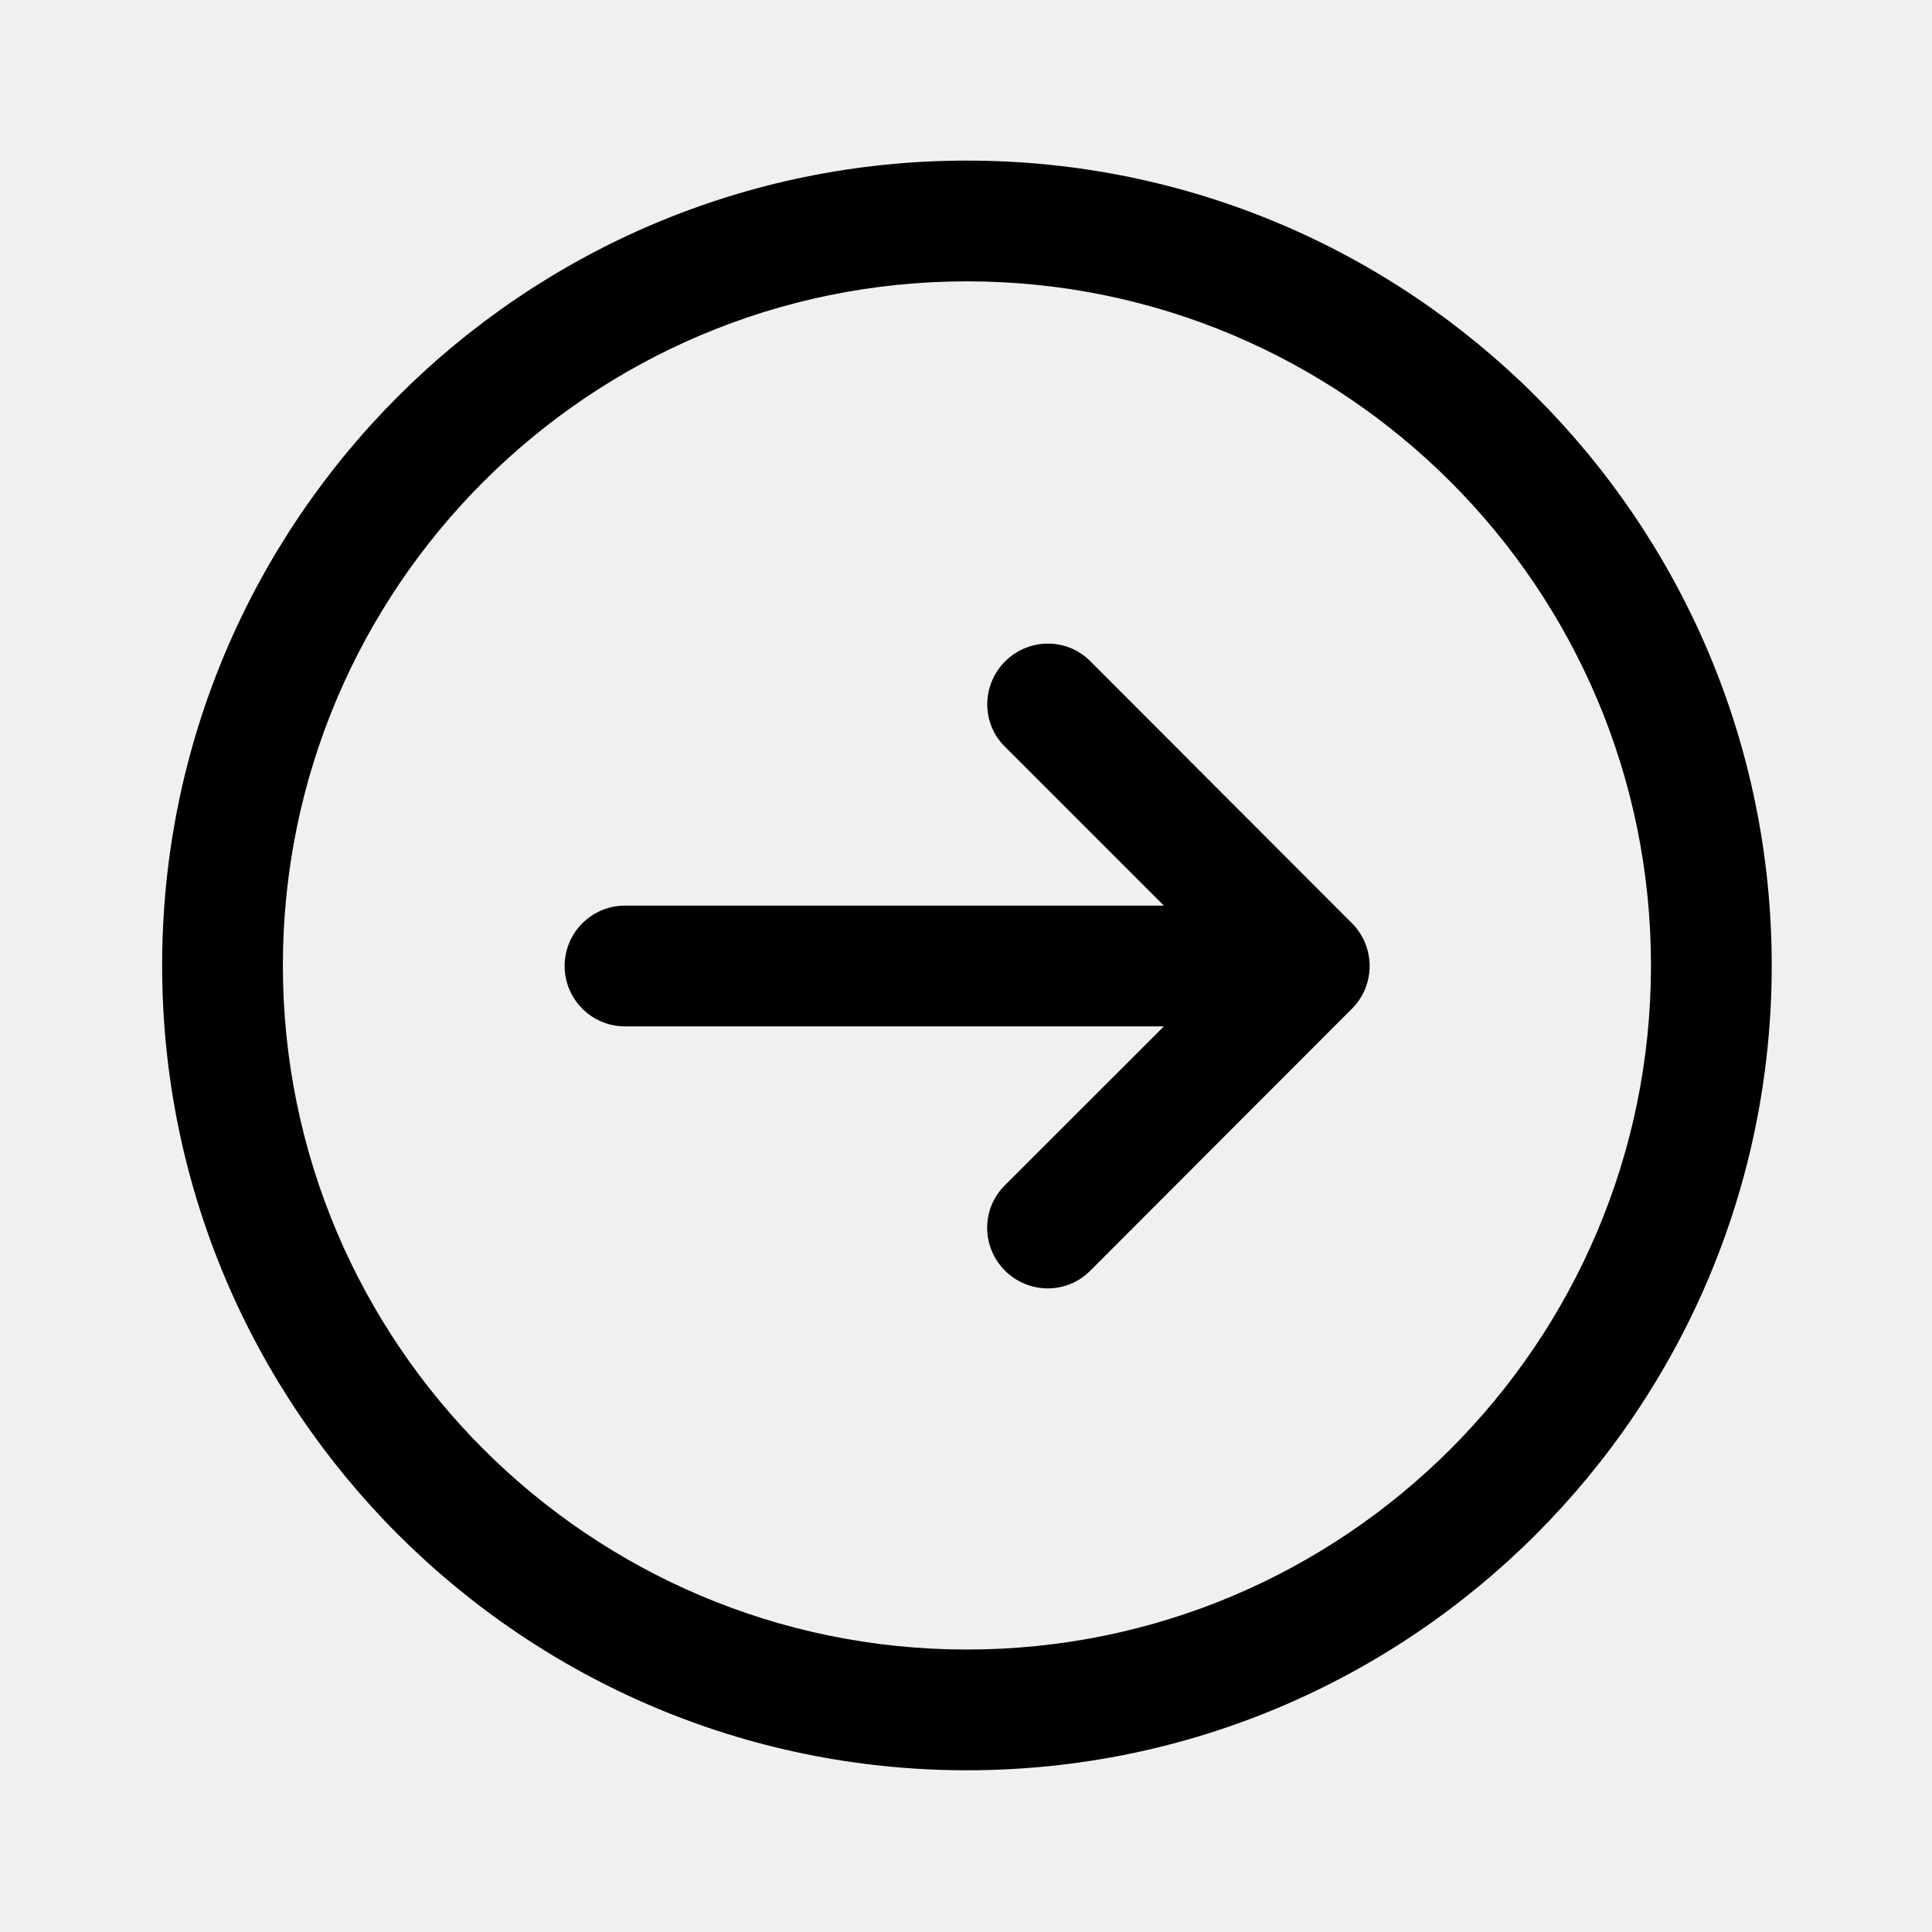
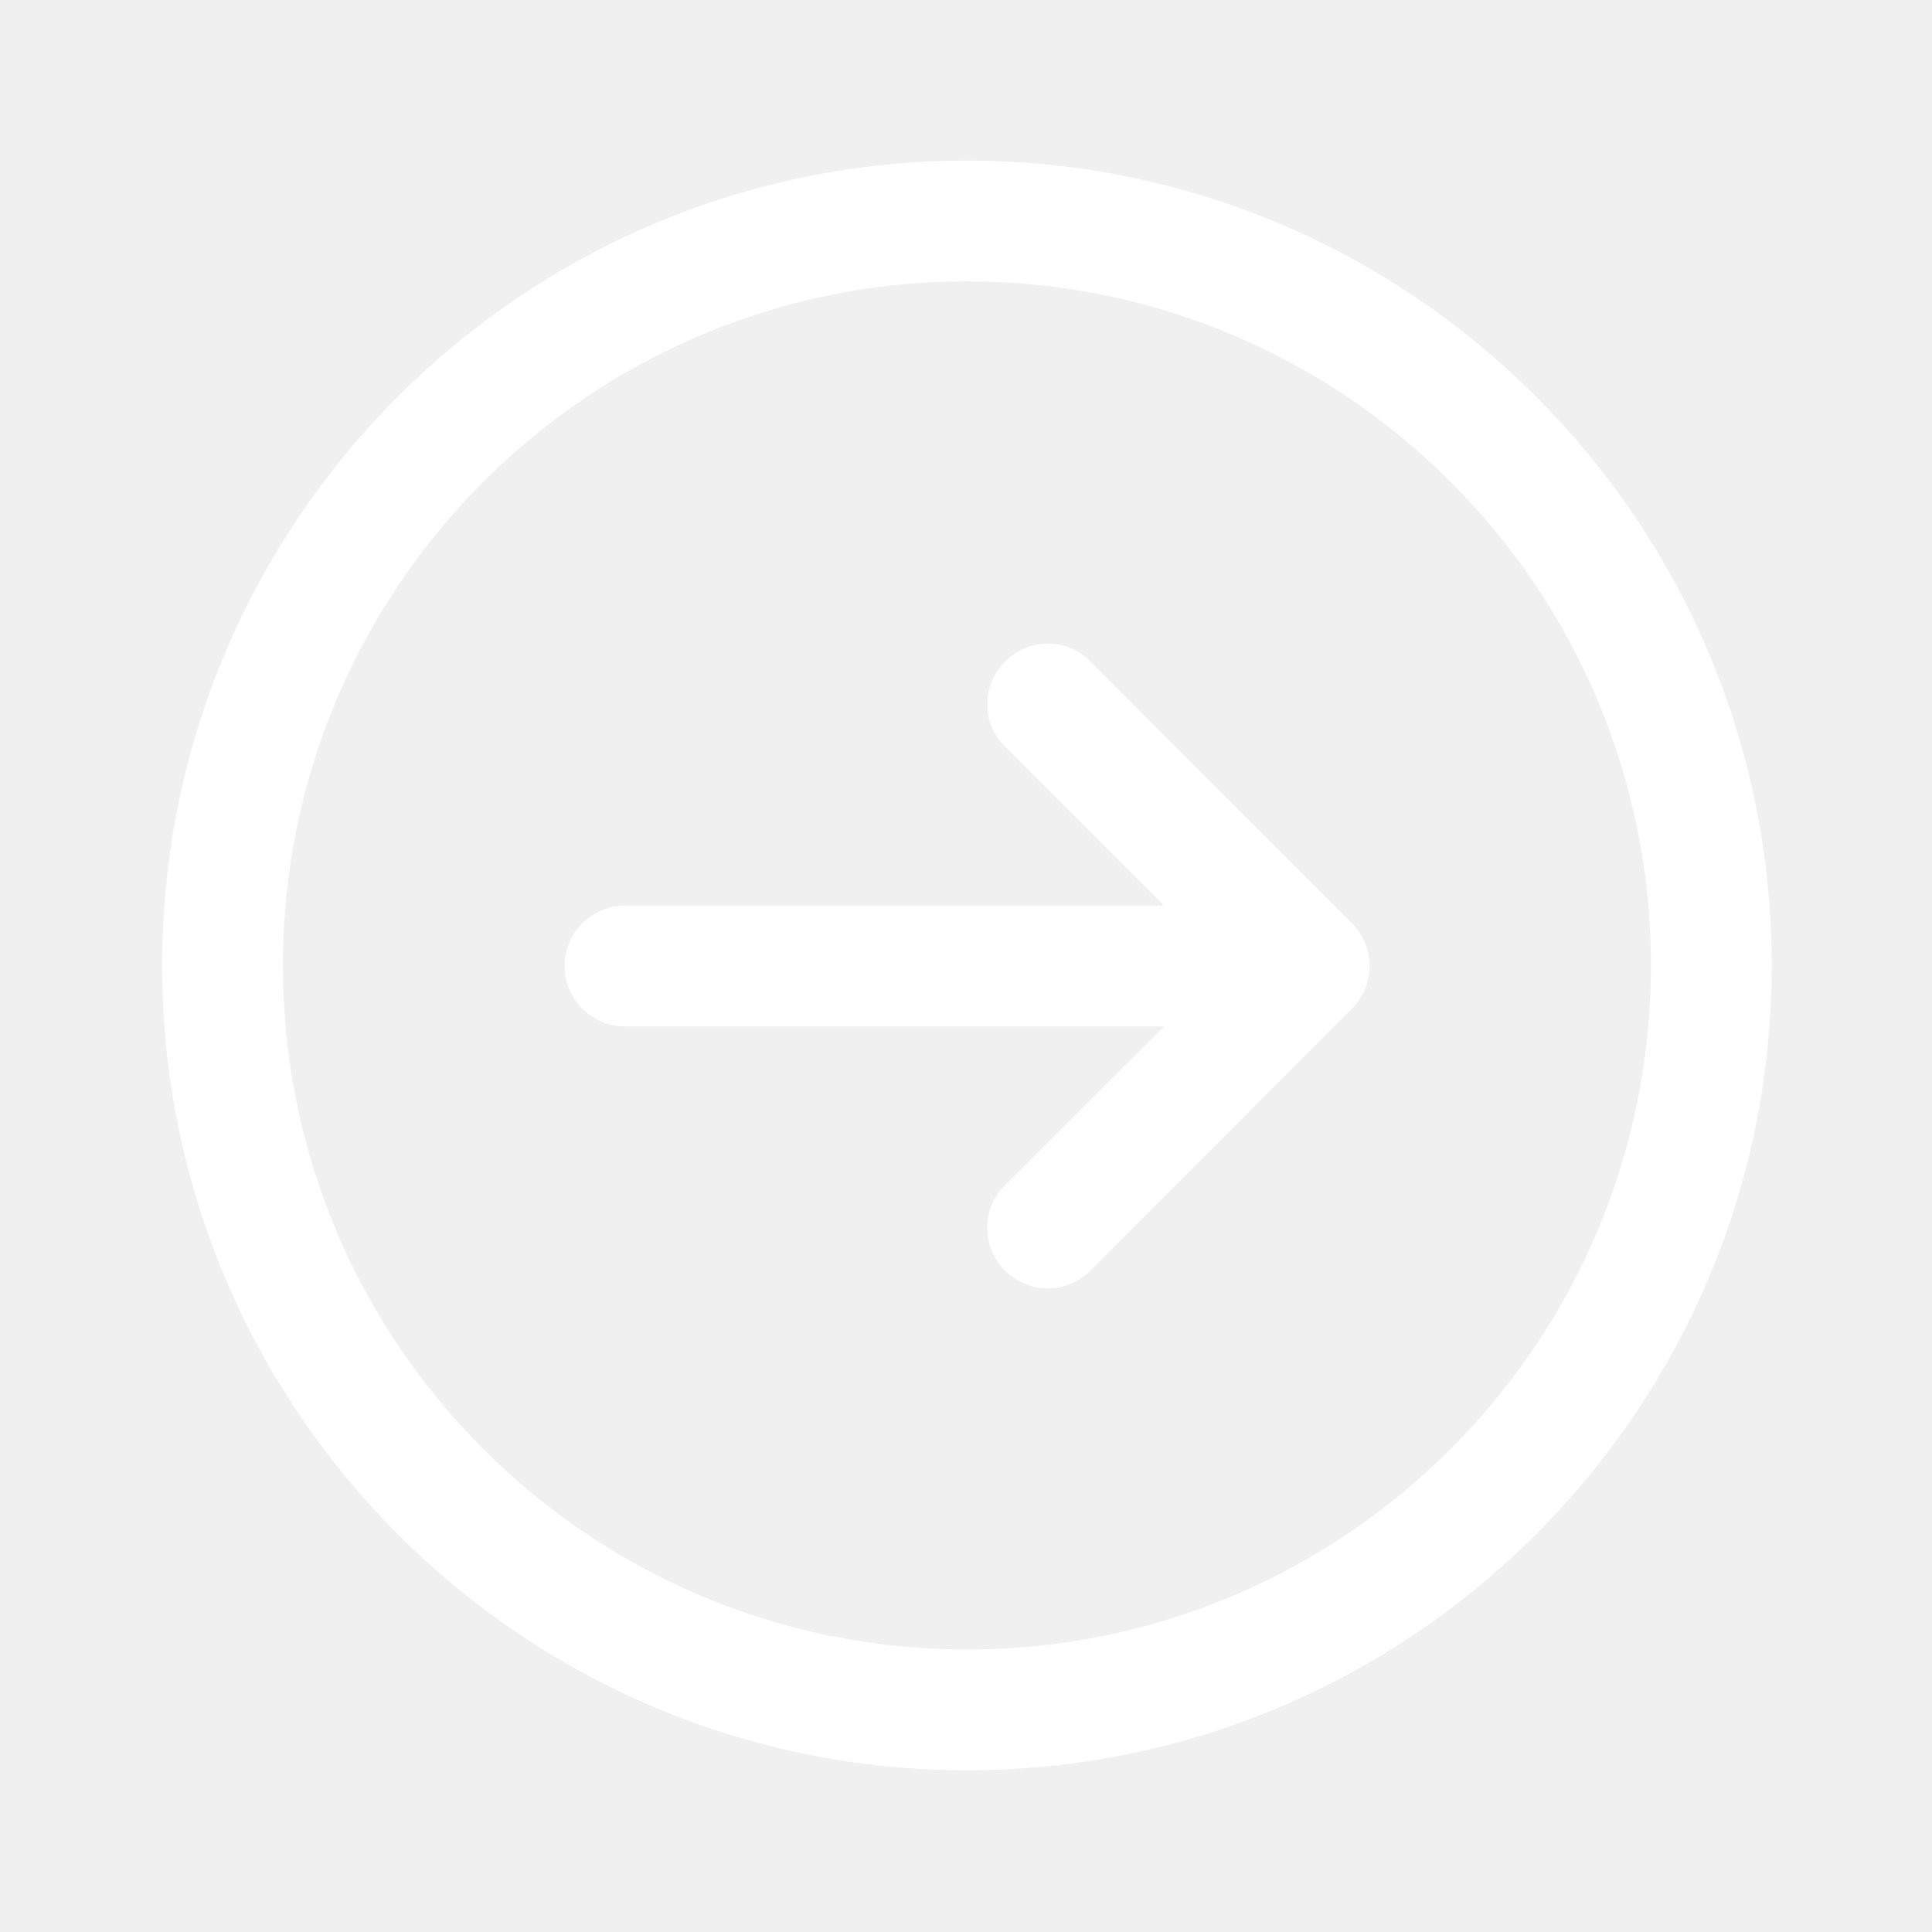
- <svg xmlns="http://www.w3.org/2000/svg" clip-rule="evenodd" fill-rule="evenodd" stroke-linejoin="round" stroke-miterlimit="2" viewBox="0 0 24 24">
+ <svg xmlns="http://www.w3.org/2000/svg" clip-rule="evenodd" fill="white" fill-rule="evenodd" stroke-linejoin="round" stroke-miterlimit="2" viewBox="0 0 24 24">
  <path d="m12.012 1.995c-5.518 0-9.998 4.48-9.998 9.998s4.48 9.998 9.998 9.998 9.997-4.48 9.997-9.998-4.479-9.998-9.997-9.998zm0 1.5c4.69 0 8.497 3.808 8.497 8.498s-3.807 8.498-8.497 8.498-8.498-3.808-8.498-8.498 3.808-8.498 8.498-8.498zm1.528 4.715s1.502 1.505 3.255 3.259c.146.147.219.339.219.531s-.073.383-.219.53c-1.753 1.754-3.254 3.258-3.254 3.258-.145.145-.336.217-.527.217-.191-.001-.383-.074-.53-.221-.293-.293-.295-.766-.004-1.057l1.978-1.977h-6.694c-.414 0-.75-.336-.75-.75s.336-.75.75-.75h6.694l-1.979-1.979c-.289-.289-.286-.762.006-1.054.147-.147.339-.221.531-.222.19 0 .38.071.524.215z" fill-rule="nonzero" />
</svg>
